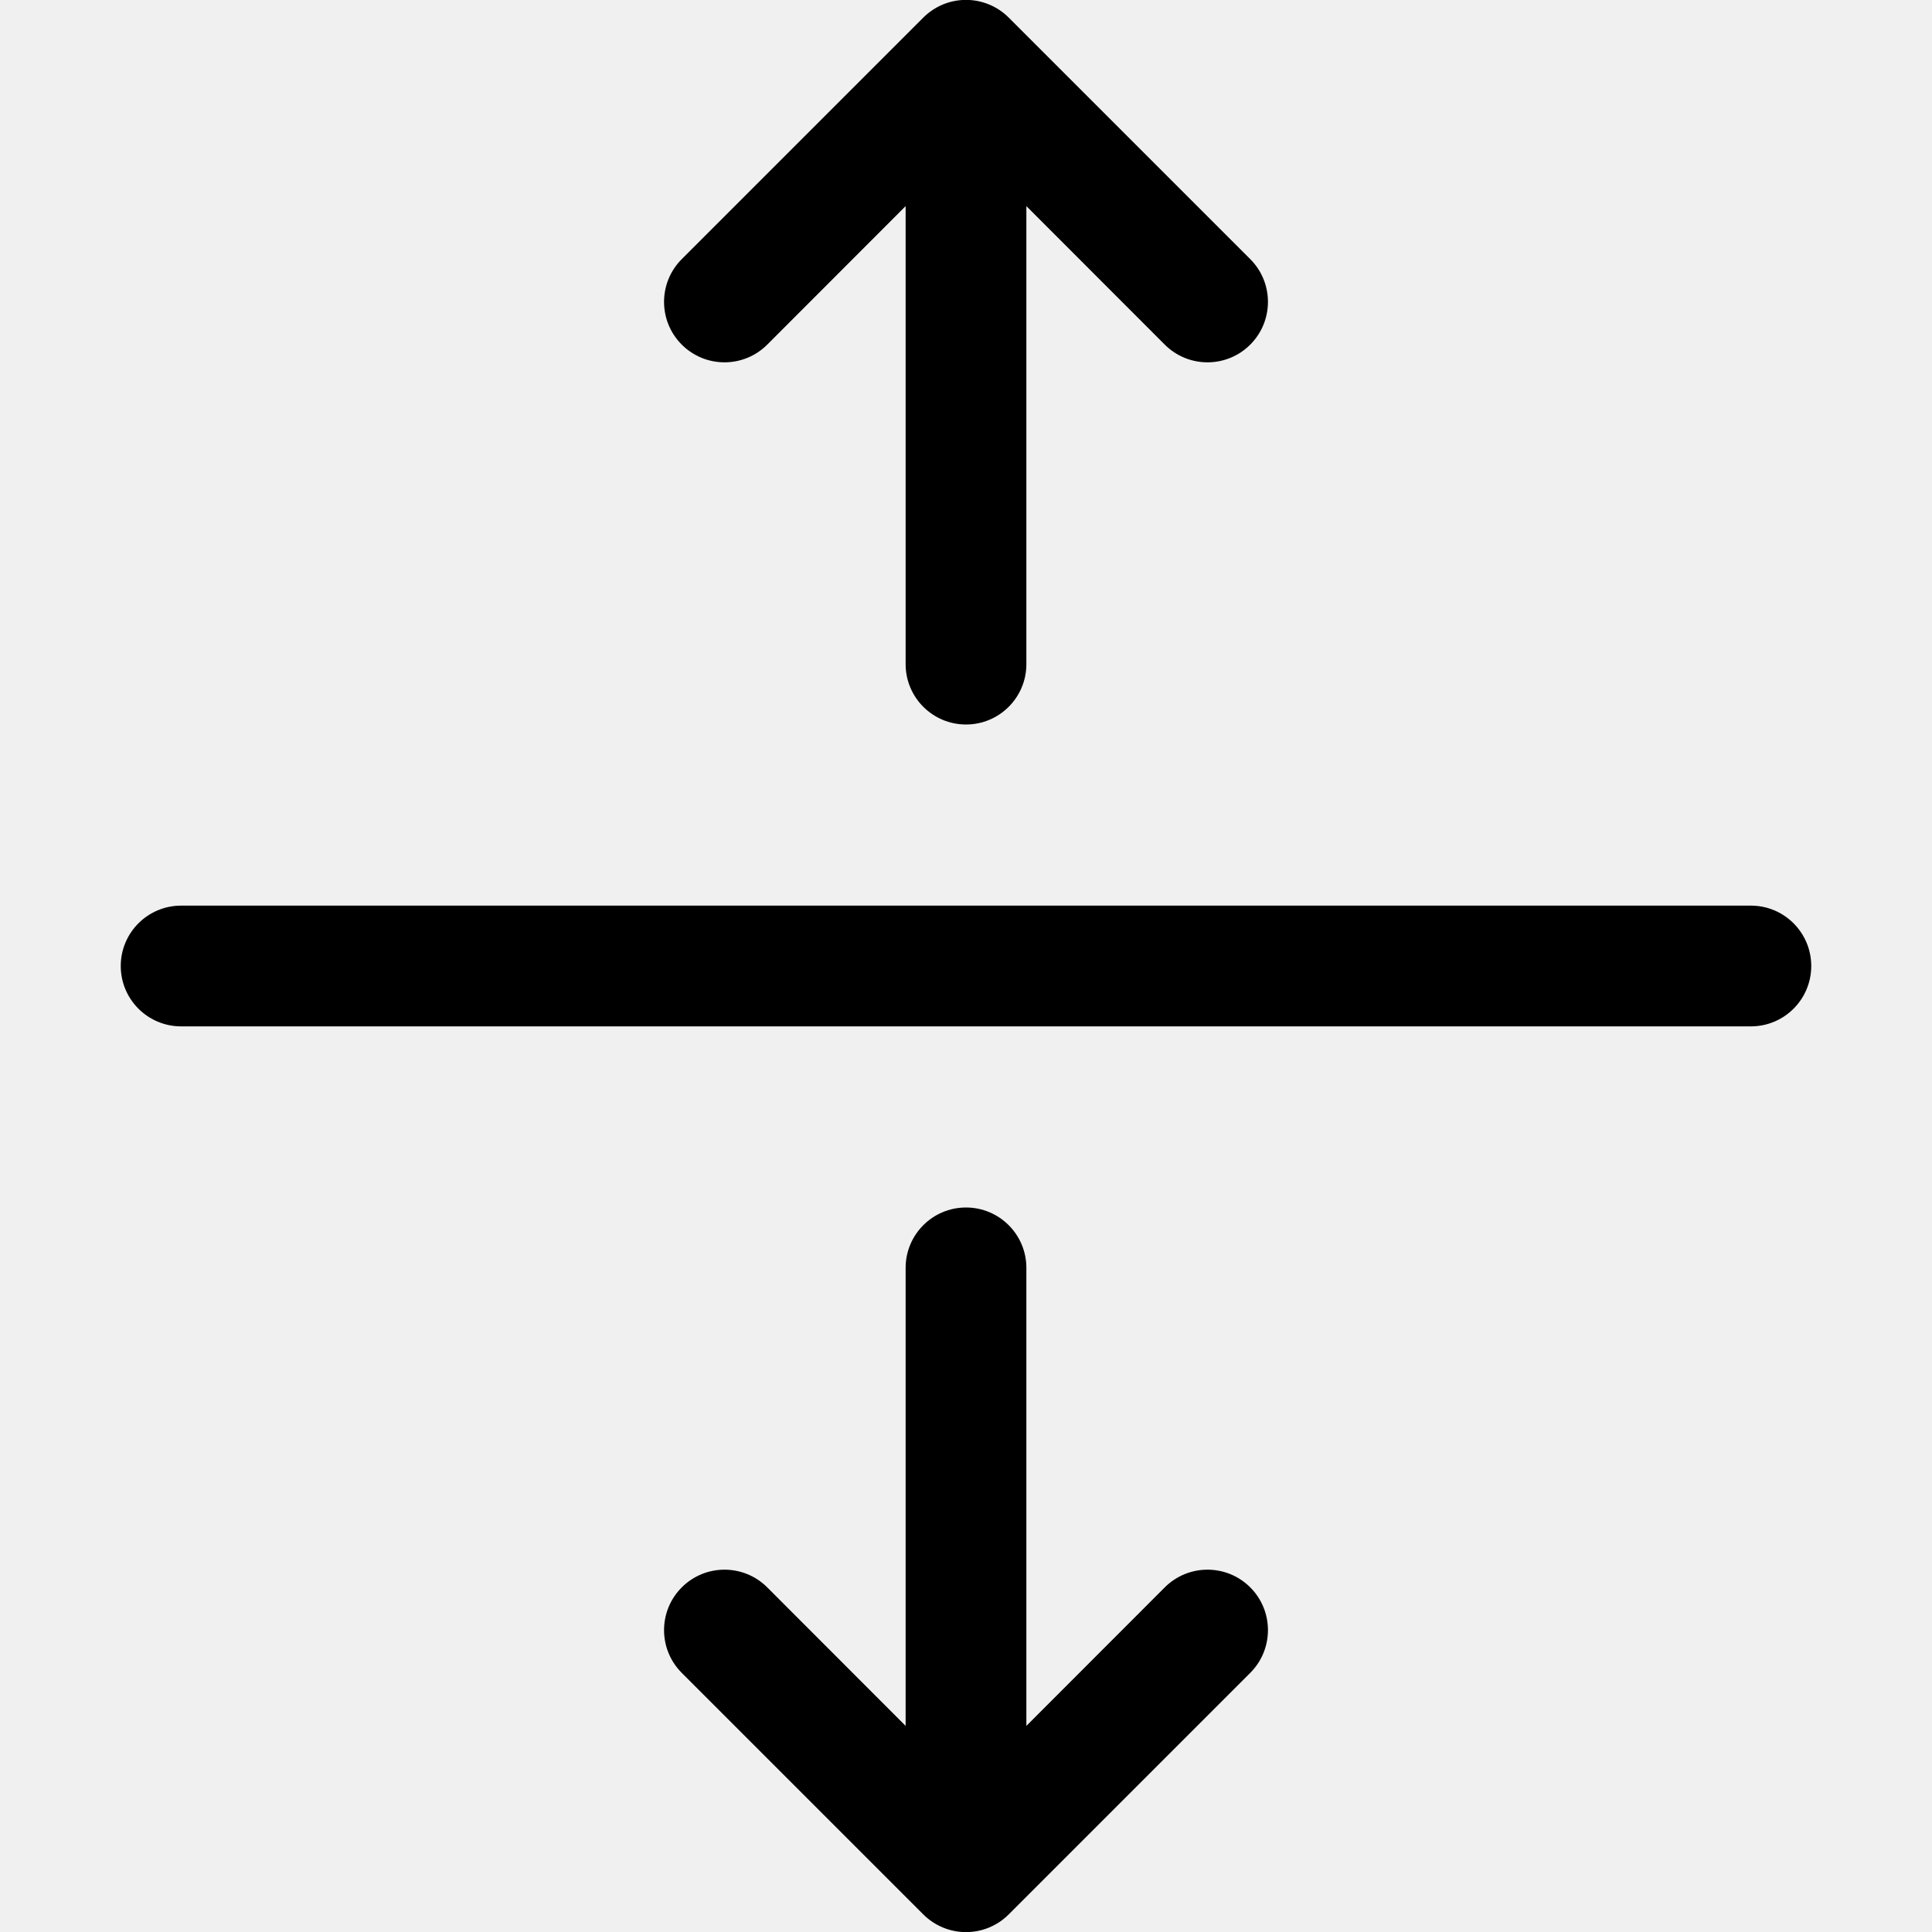
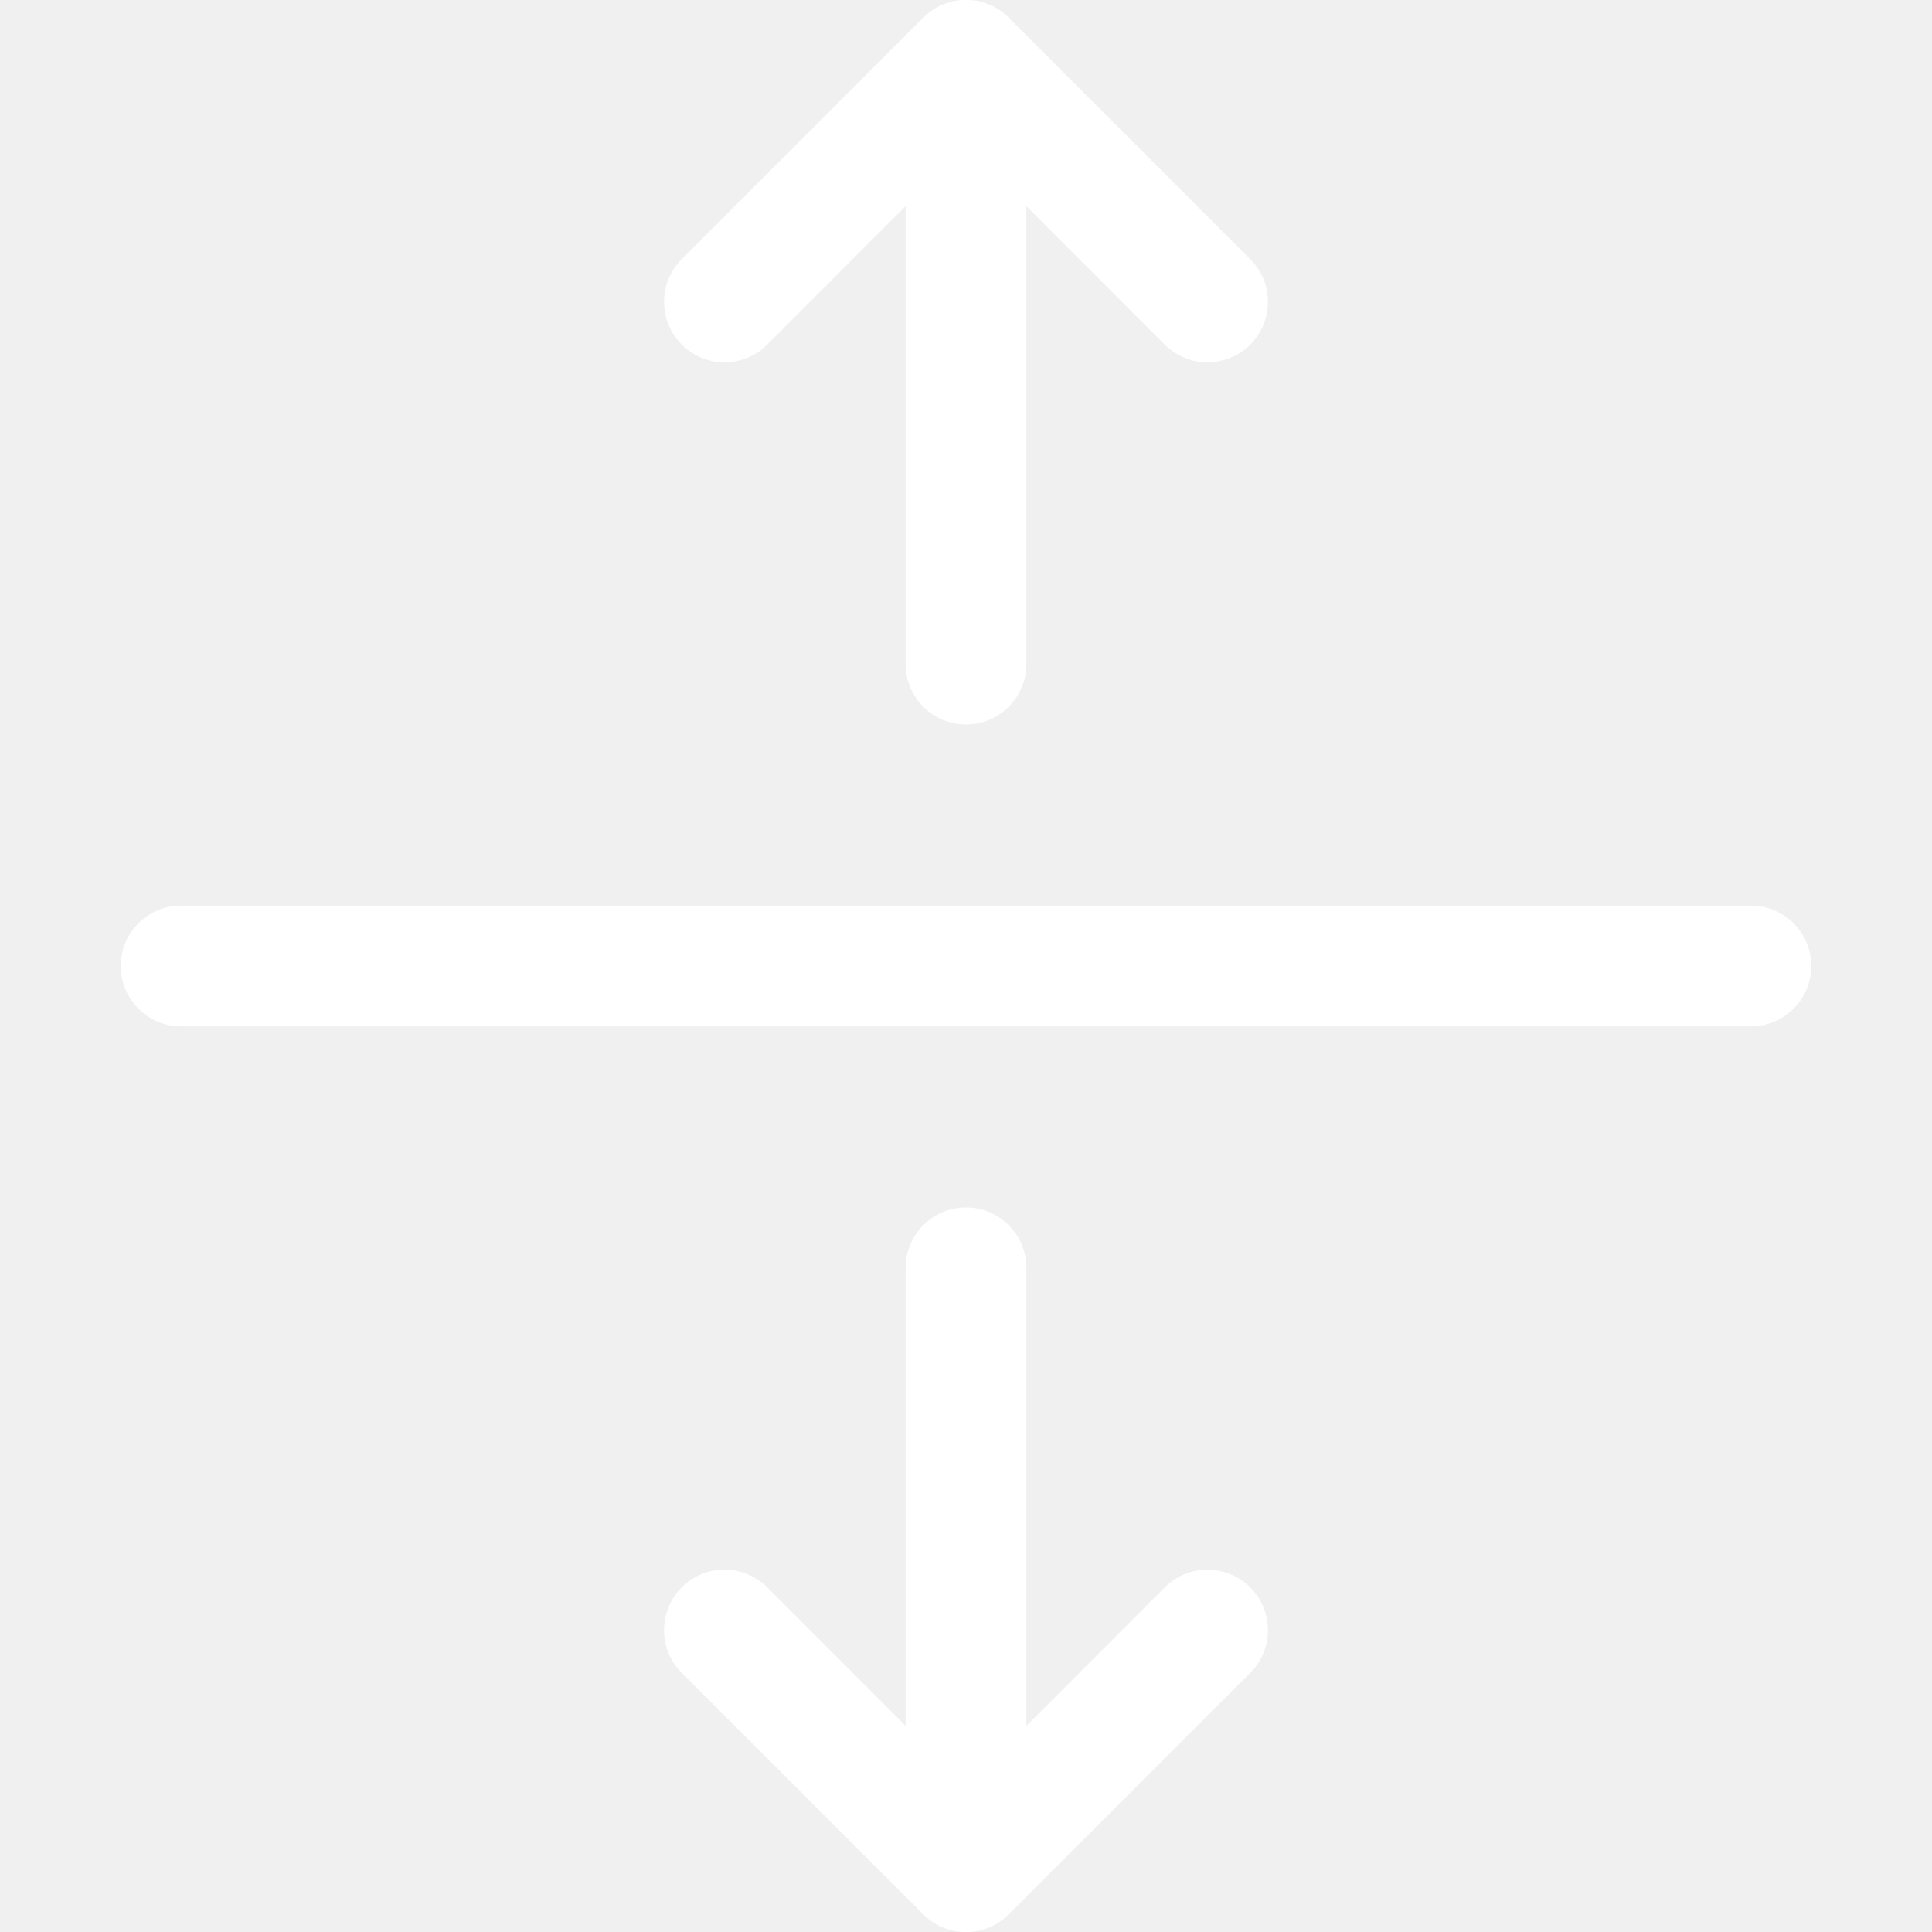
- <svg xmlns="http://www.w3.org/2000/svg" width="16" height="16" fill="currentColor" class="bi bi-arrows-expand" viewBox="0 0 16 16">
+ <svg xmlns="http://www.w3.org/2000/svg" width="16" height="16" fill="white" class="bi bi-arrows-expand" viewBox="0 0 16 16">
  <path fill-rule="evenodd" d="M1 8a.5.5 0 0 1 .5-.5h13a.5.5 0 0 1 0 1h-13A.5.5 0 0 1 1 8zM7.646.146a.5.5 0 0 1 .708 0l2 2a.5.5 0 0 1-.708.708L8.5 1.707V5.5a.5.5 0 0 1-1 0V1.707L6.354 2.854a.5.5 0 1 1-.708-.708l2-2zM8 10a.5.5 0 0 1 .5.5v3.793l1.146-1.147a.5.5 0 0 1 .708.708l-2 2a.5.5 0 0 1-.708 0l-2-2a.5.5 0 0 1 .708-.708L7.5 14.293V10.5A.5.5 0 0 1 8 10z" />
</svg>
